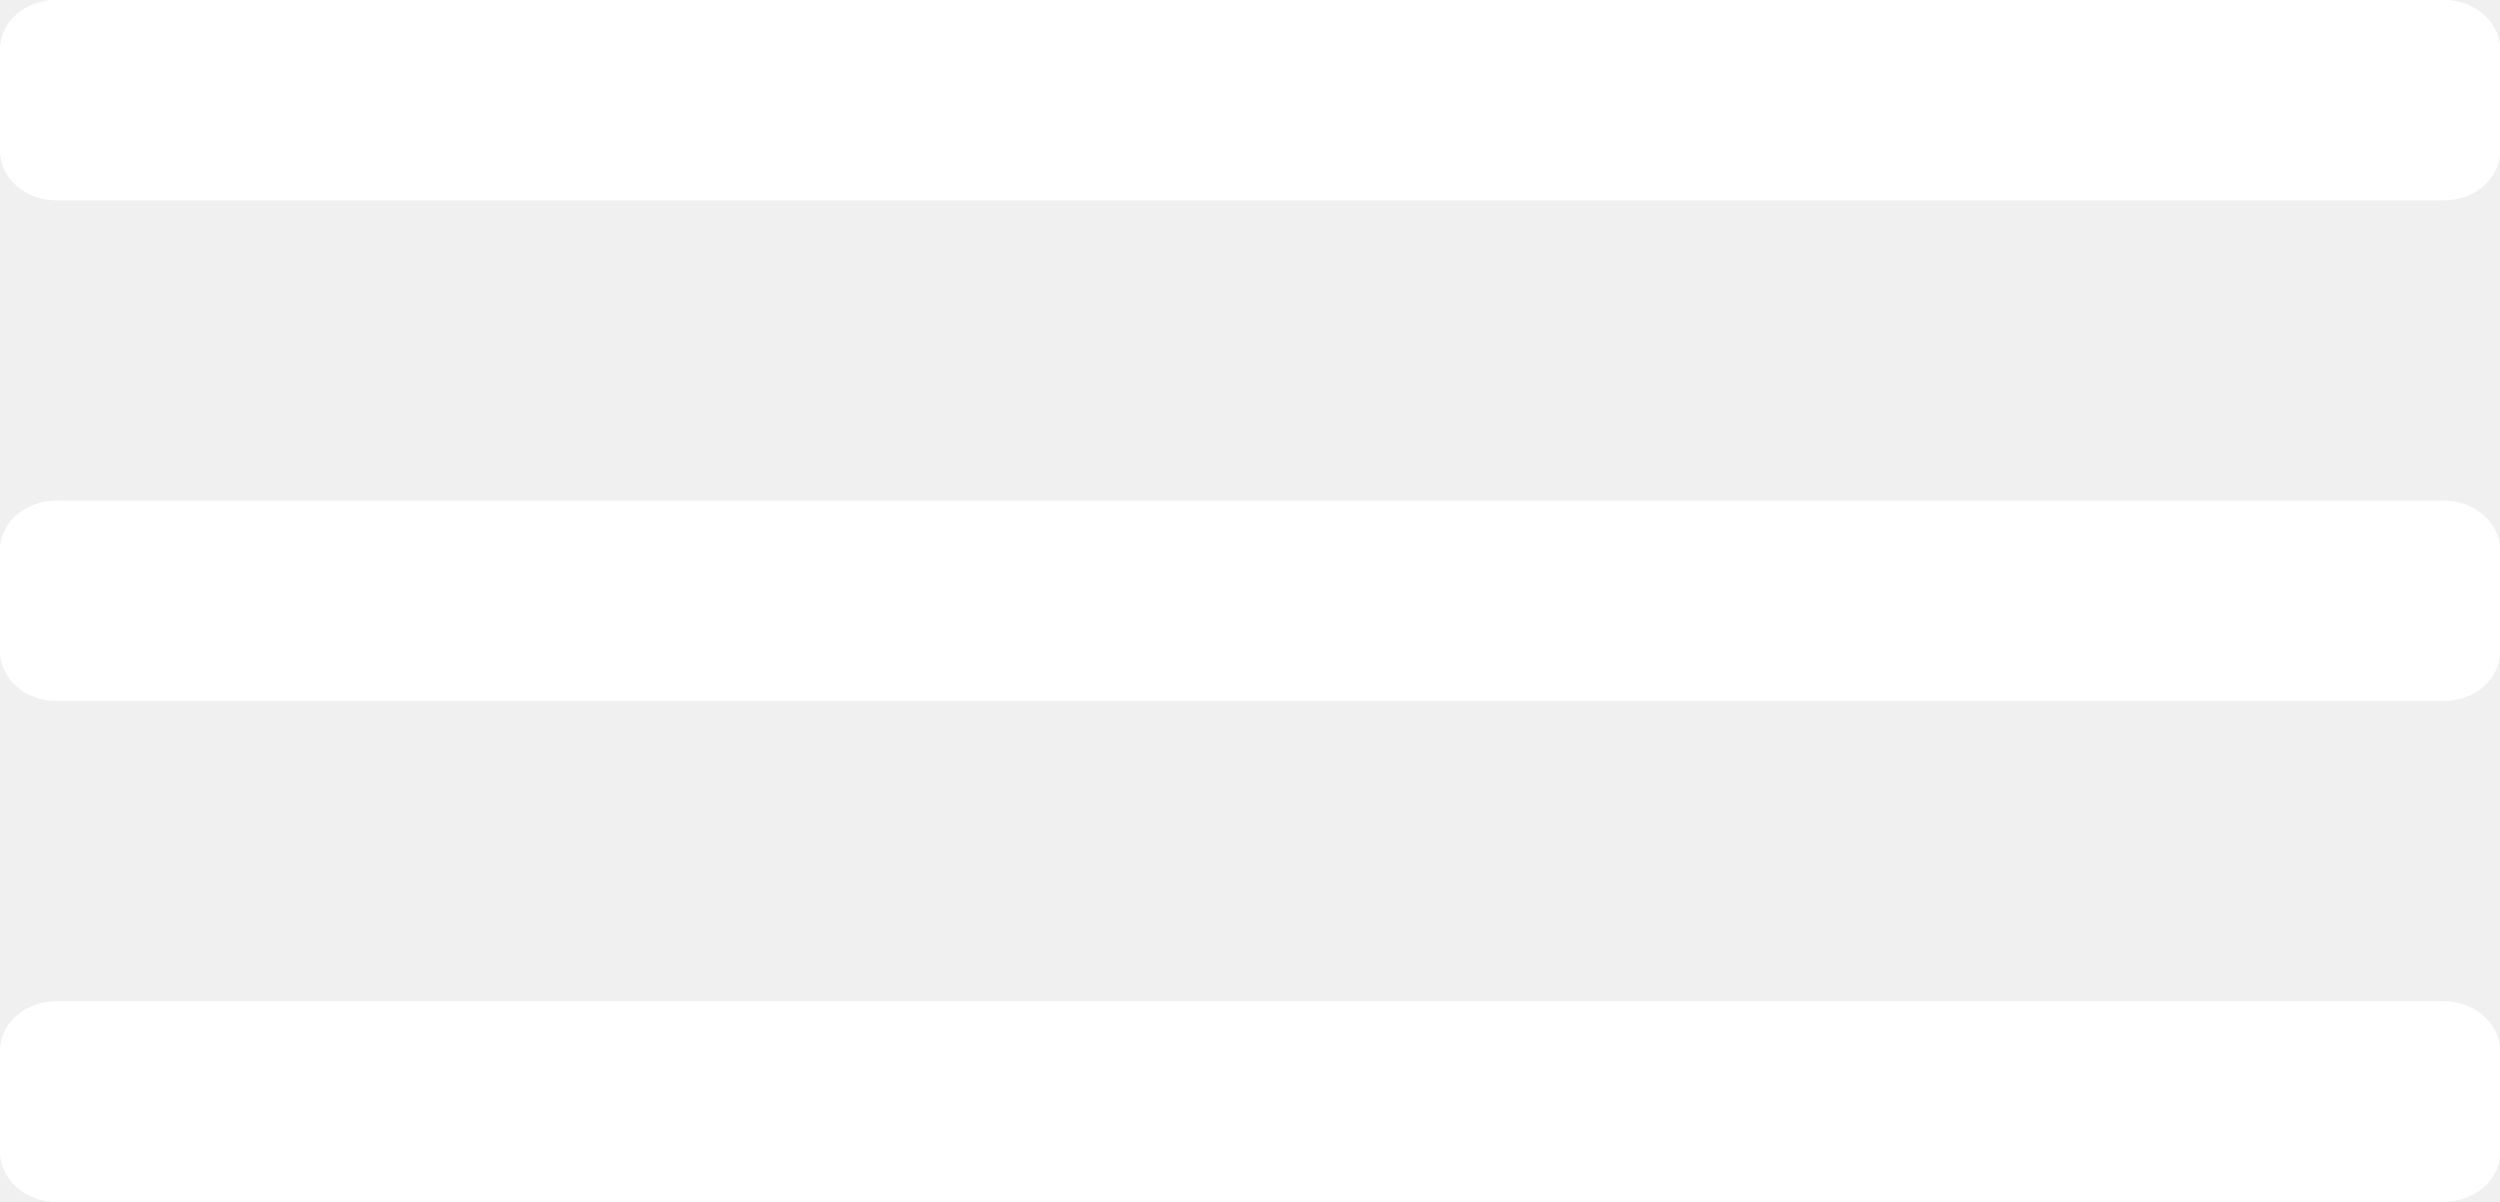
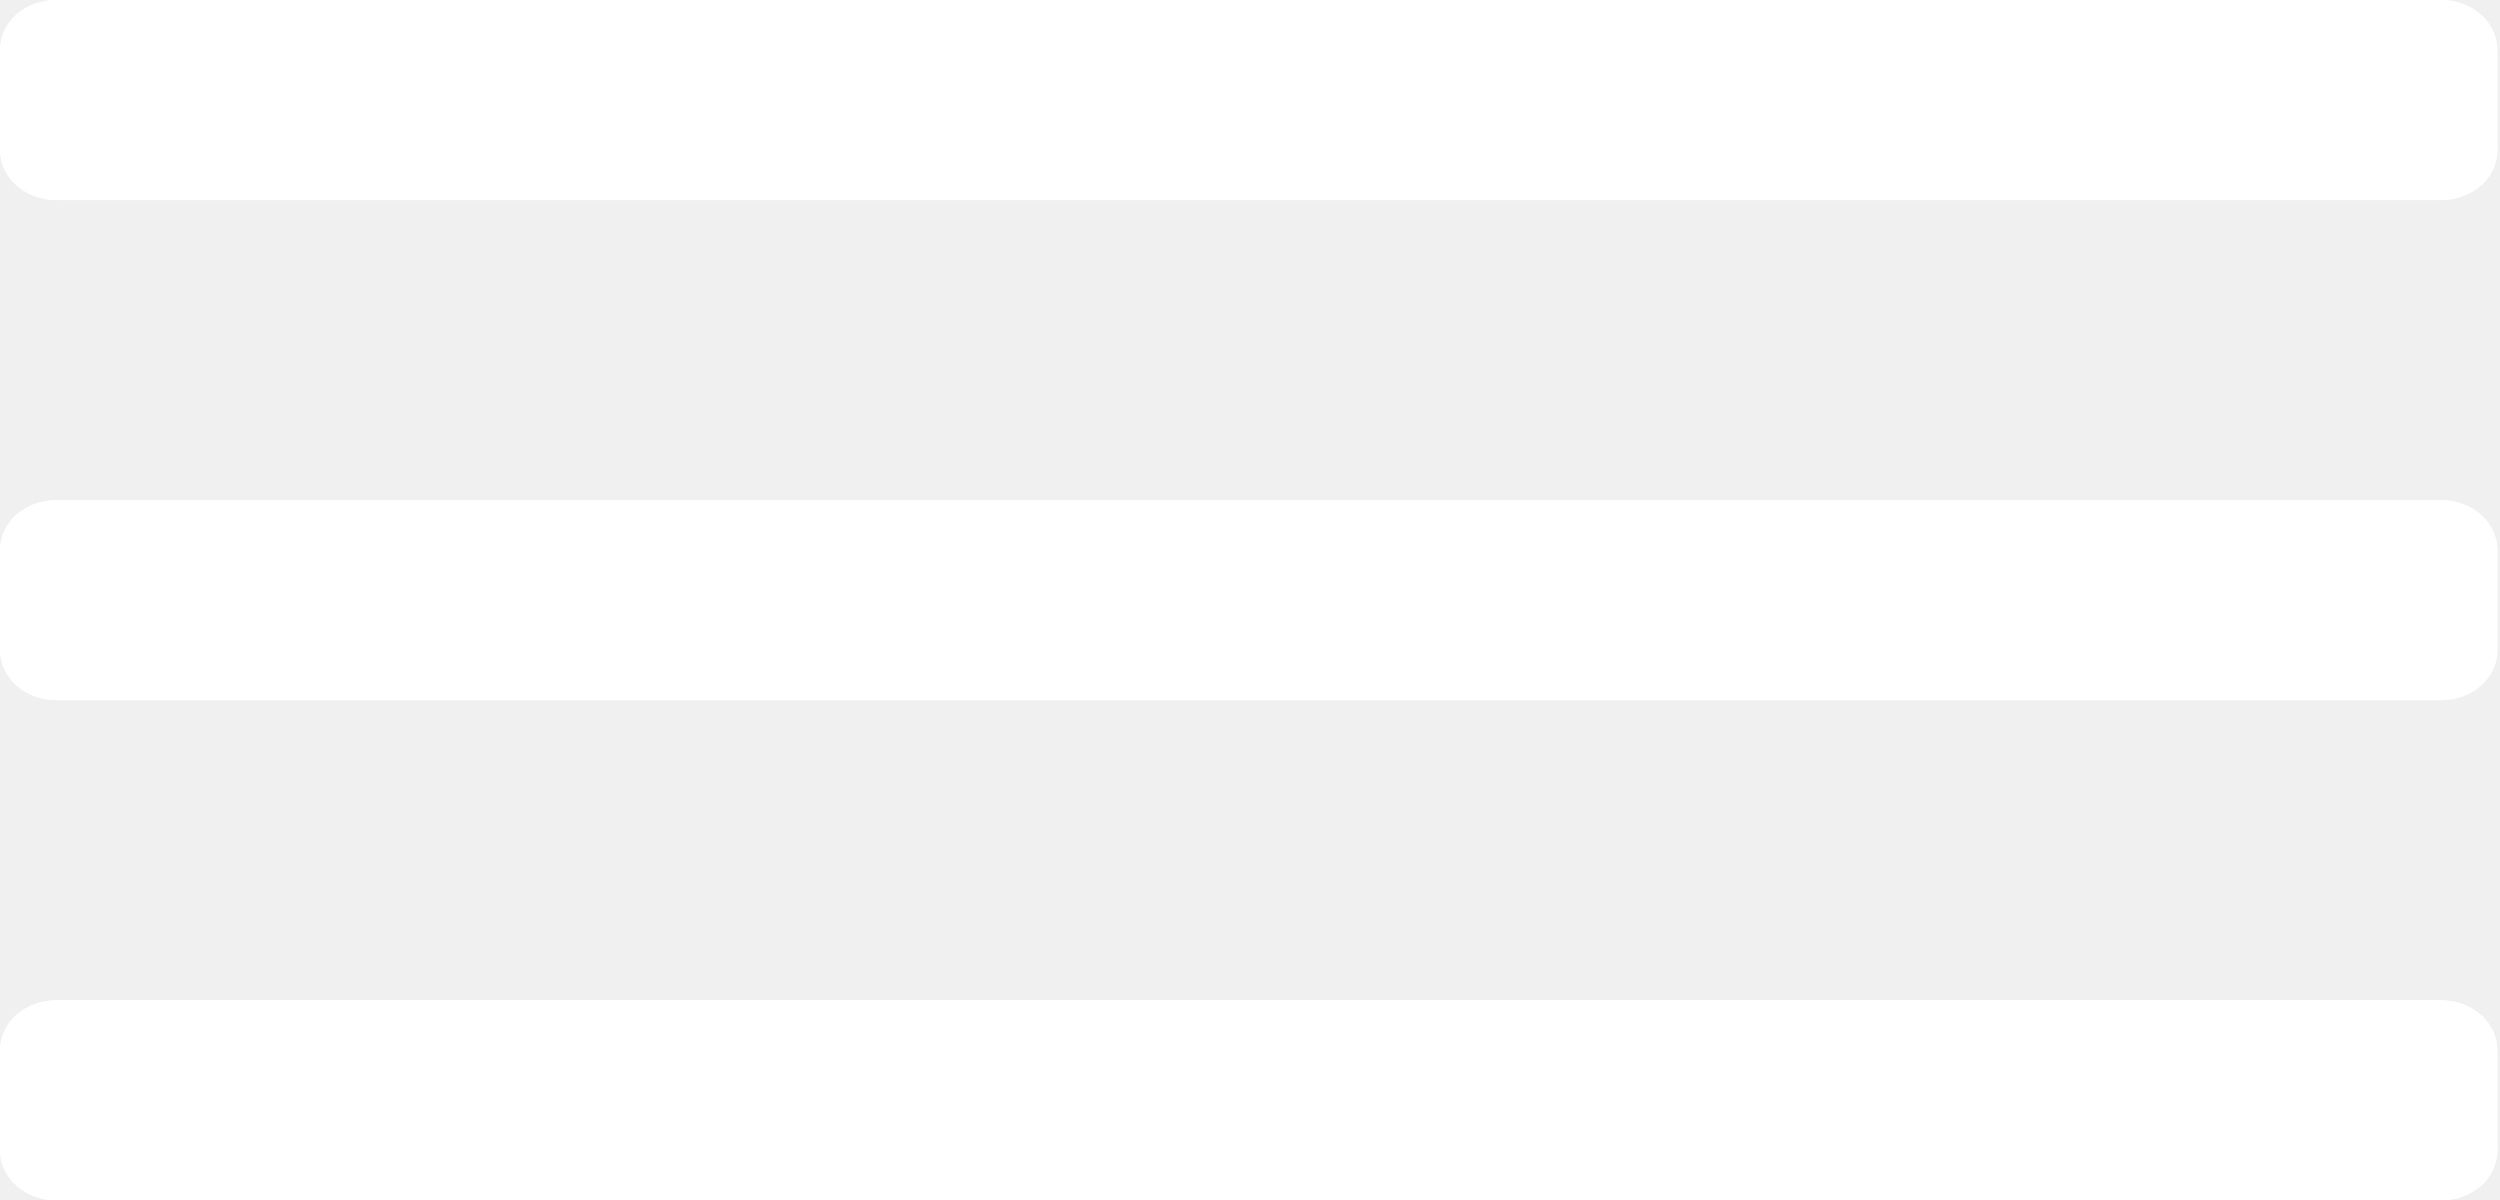
- <svg xmlns="http://www.w3.org/2000/svg" version="1.0" id="Layer_1" x="0px" y="0px" width="49.945px" height="24.007px" viewBox="0 0 49.945 24.007" enable-background="new 0 0 49.945 24.007" xml:space="preserve">
+ <svg xmlns="http://www.w3.org/2000/svg" version="1.0" id="Layer_1" x="0px" y="0px" width="50" height="24" viewBox="0 0 50 24" enable-background="new 0 0 49.945 24.007" xml:space="preserve">
  <g id="miu">
    <g id="editor_list_view_hambuger_menu_glyph">
      <g>
        <path id="path-1" fill="#FFFFFF" d="M1.137,0C0.51,0,0,0.428,0,1.01v1.981c0,0.558,0.494,1.01,1.139,1.01h47.671 c0.628,0,1.138-0.428,1.138-1.01V1.01c0-0.558-0.494-1.01-1.138-1.01H1.137z M1.137,10.003C0.51,10.003,0,10.431,0,11.013v1.98 c0,0.557,0.494,1.01,1.139,1.01h47.671c0.628,0,1.138-0.428,1.138-1.01v-1.98c0-0.558-0.494-1.01-1.138-1.01H1.137z M1.137,20.005C0.51,20.005,0,20.434,0,21.016v1.981c0,0.557,0.494,1.01,1.139,1.01h47.671c0.628,0,1.138-0.428,1.138-1.01 v-1.981c0-0.558-0.494-1.011-1.138-1.011H1.137z" />
      </g>
      <g>
        <path id="path-1_1_" fill="#FFFFFF" d="M1.137,0C0.51,0,0,0.428,0,1.01v1.981c0,0.558,0.494,1.01,1.139,1.01h47.671 c0.628,0,1.138-0.428,1.138-1.01V1.01c0-0.558-0.494-1.01-1.138-1.01H1.137z M1.137,10.003C0.51,10.003,0,10.431,0,11.013v1.98 c0,0.557,0.494,1.01,1.139,1.01h47.671c0.628,0,1.138-0.428,1.138-1.01v-1.98c0-0.558-0.494-1.01-1.138-1.01H1.137z M1.137,20.005C0.51,20.005,0,20.434,0,21.016v1.981c0,0.557,0.494,1.01,1.139,1.01h47.671c0.628,0,1.138-0.428,1.138-1.01 v-1.981c0-0.558-0.494-1.011-1.138-1.011H1.137z" />
      </g>
    </g>
  </g>
</svg>
